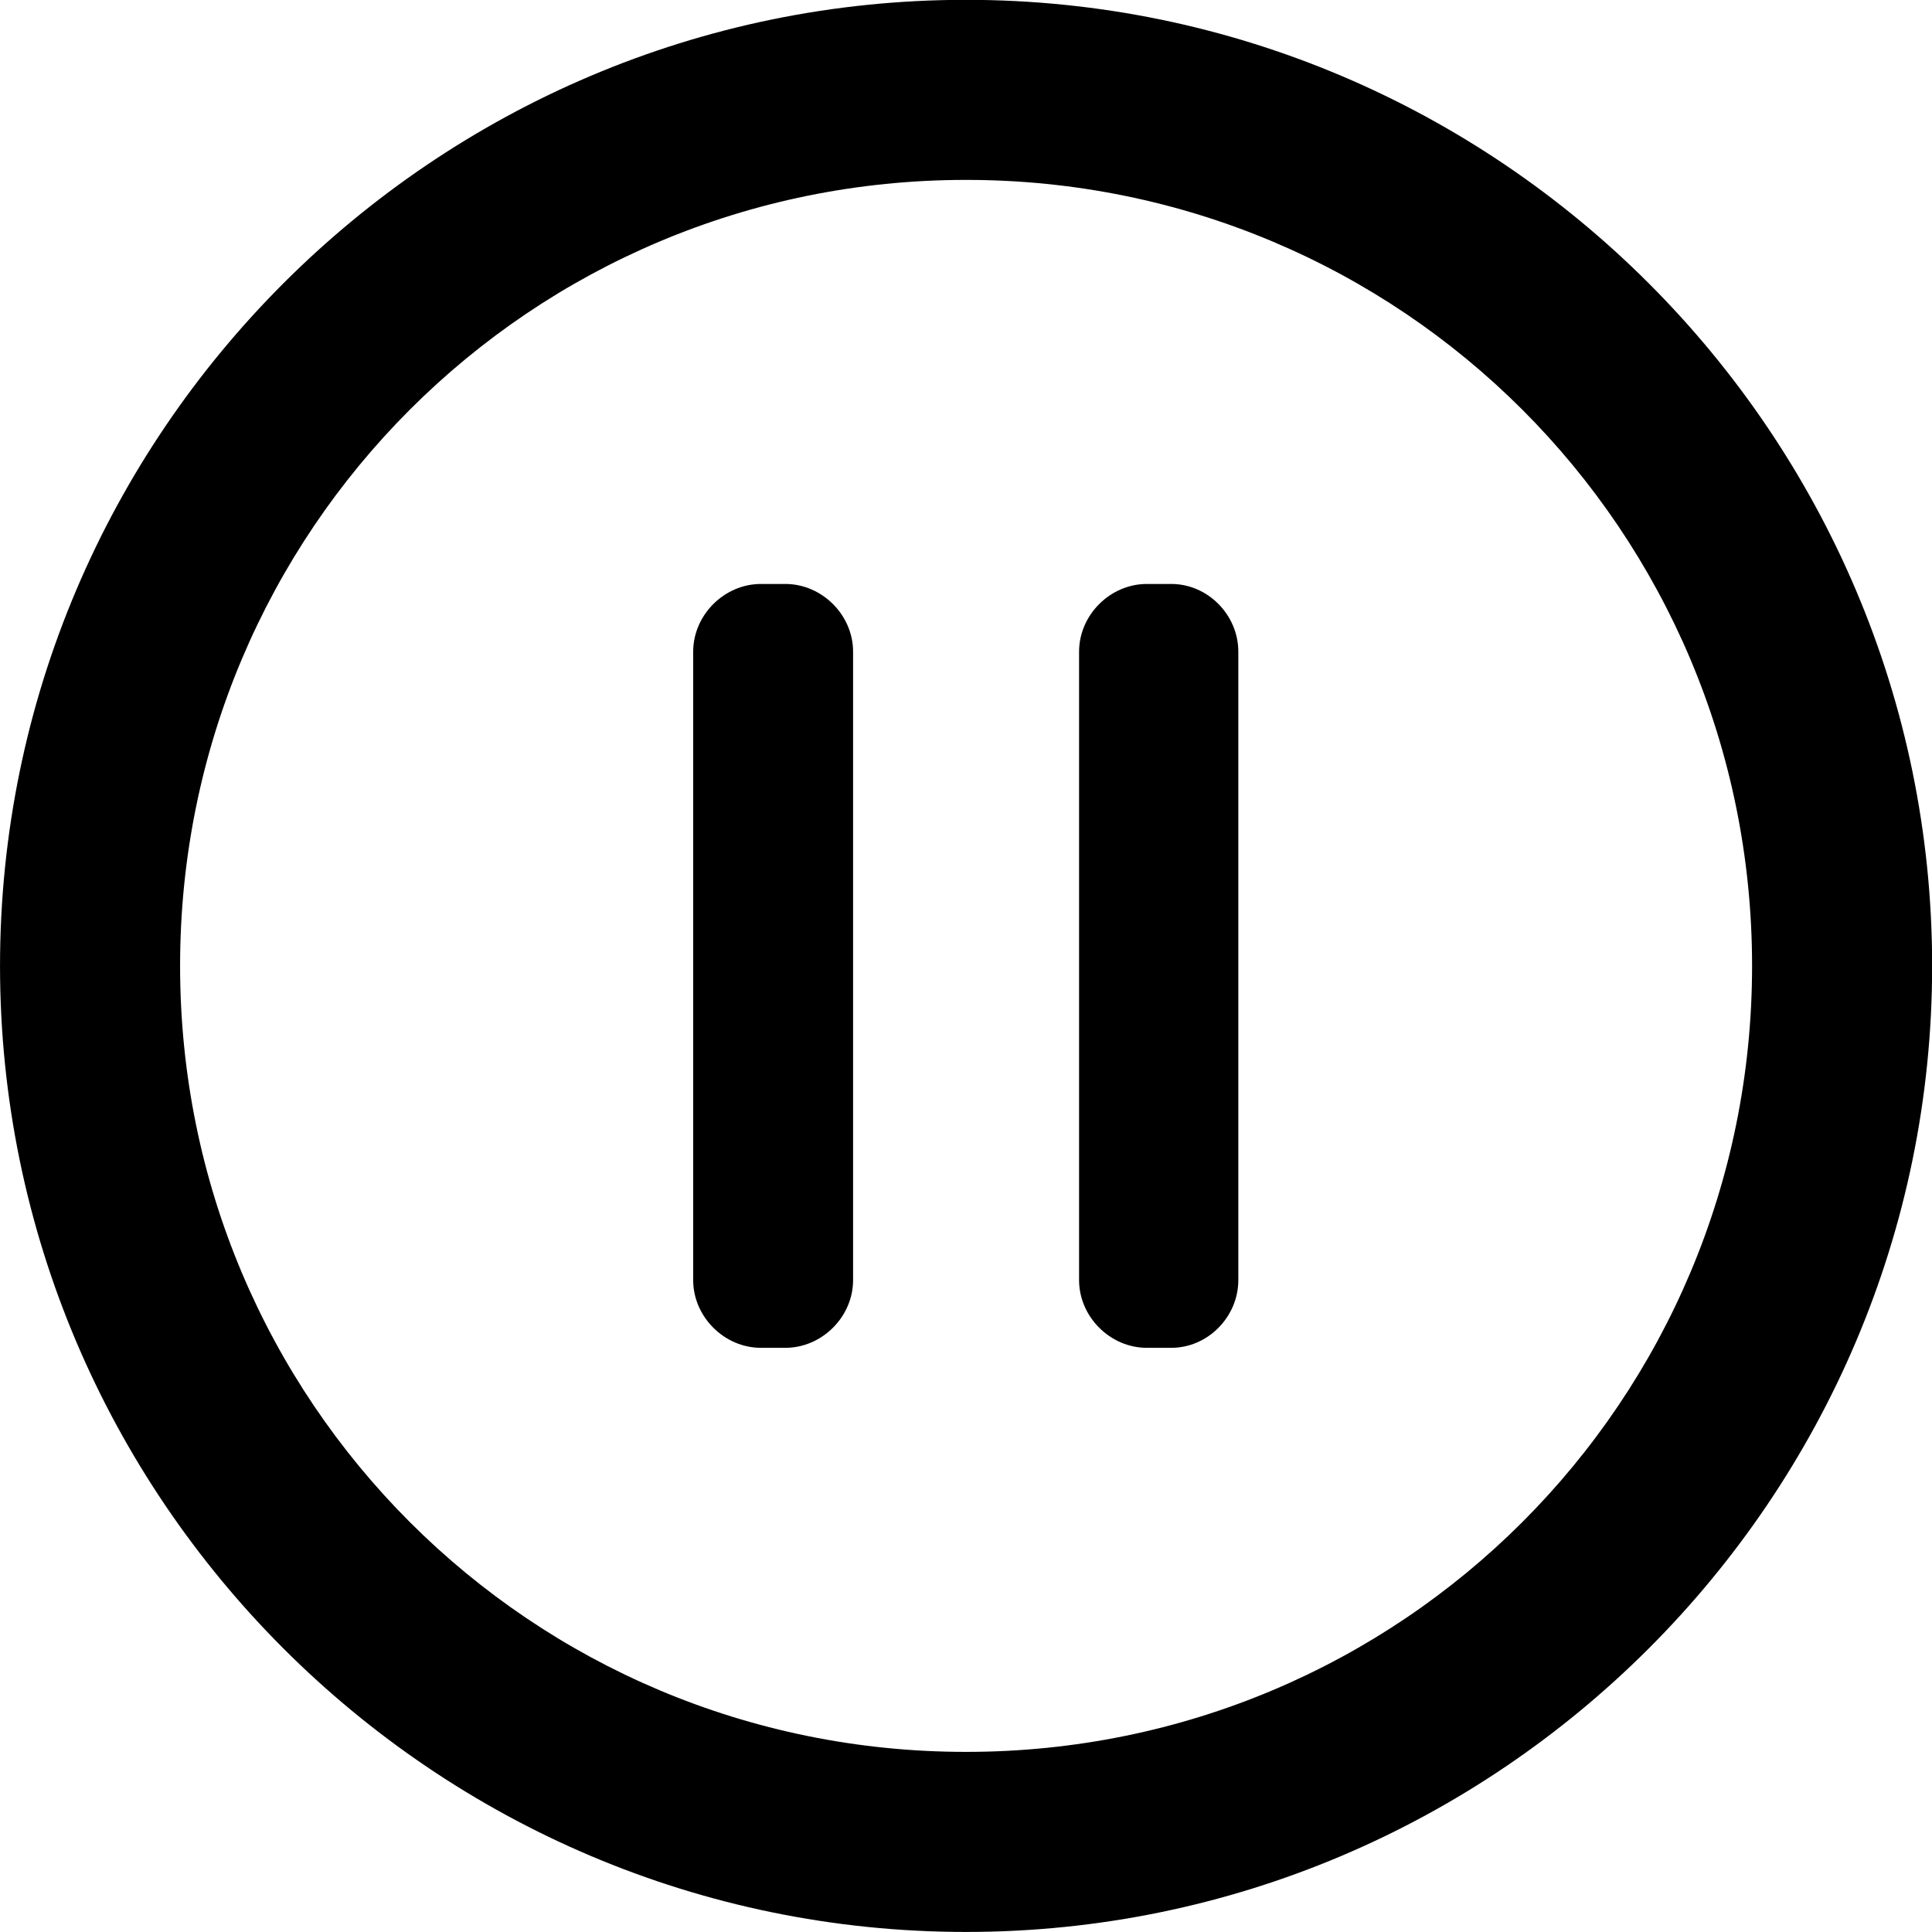
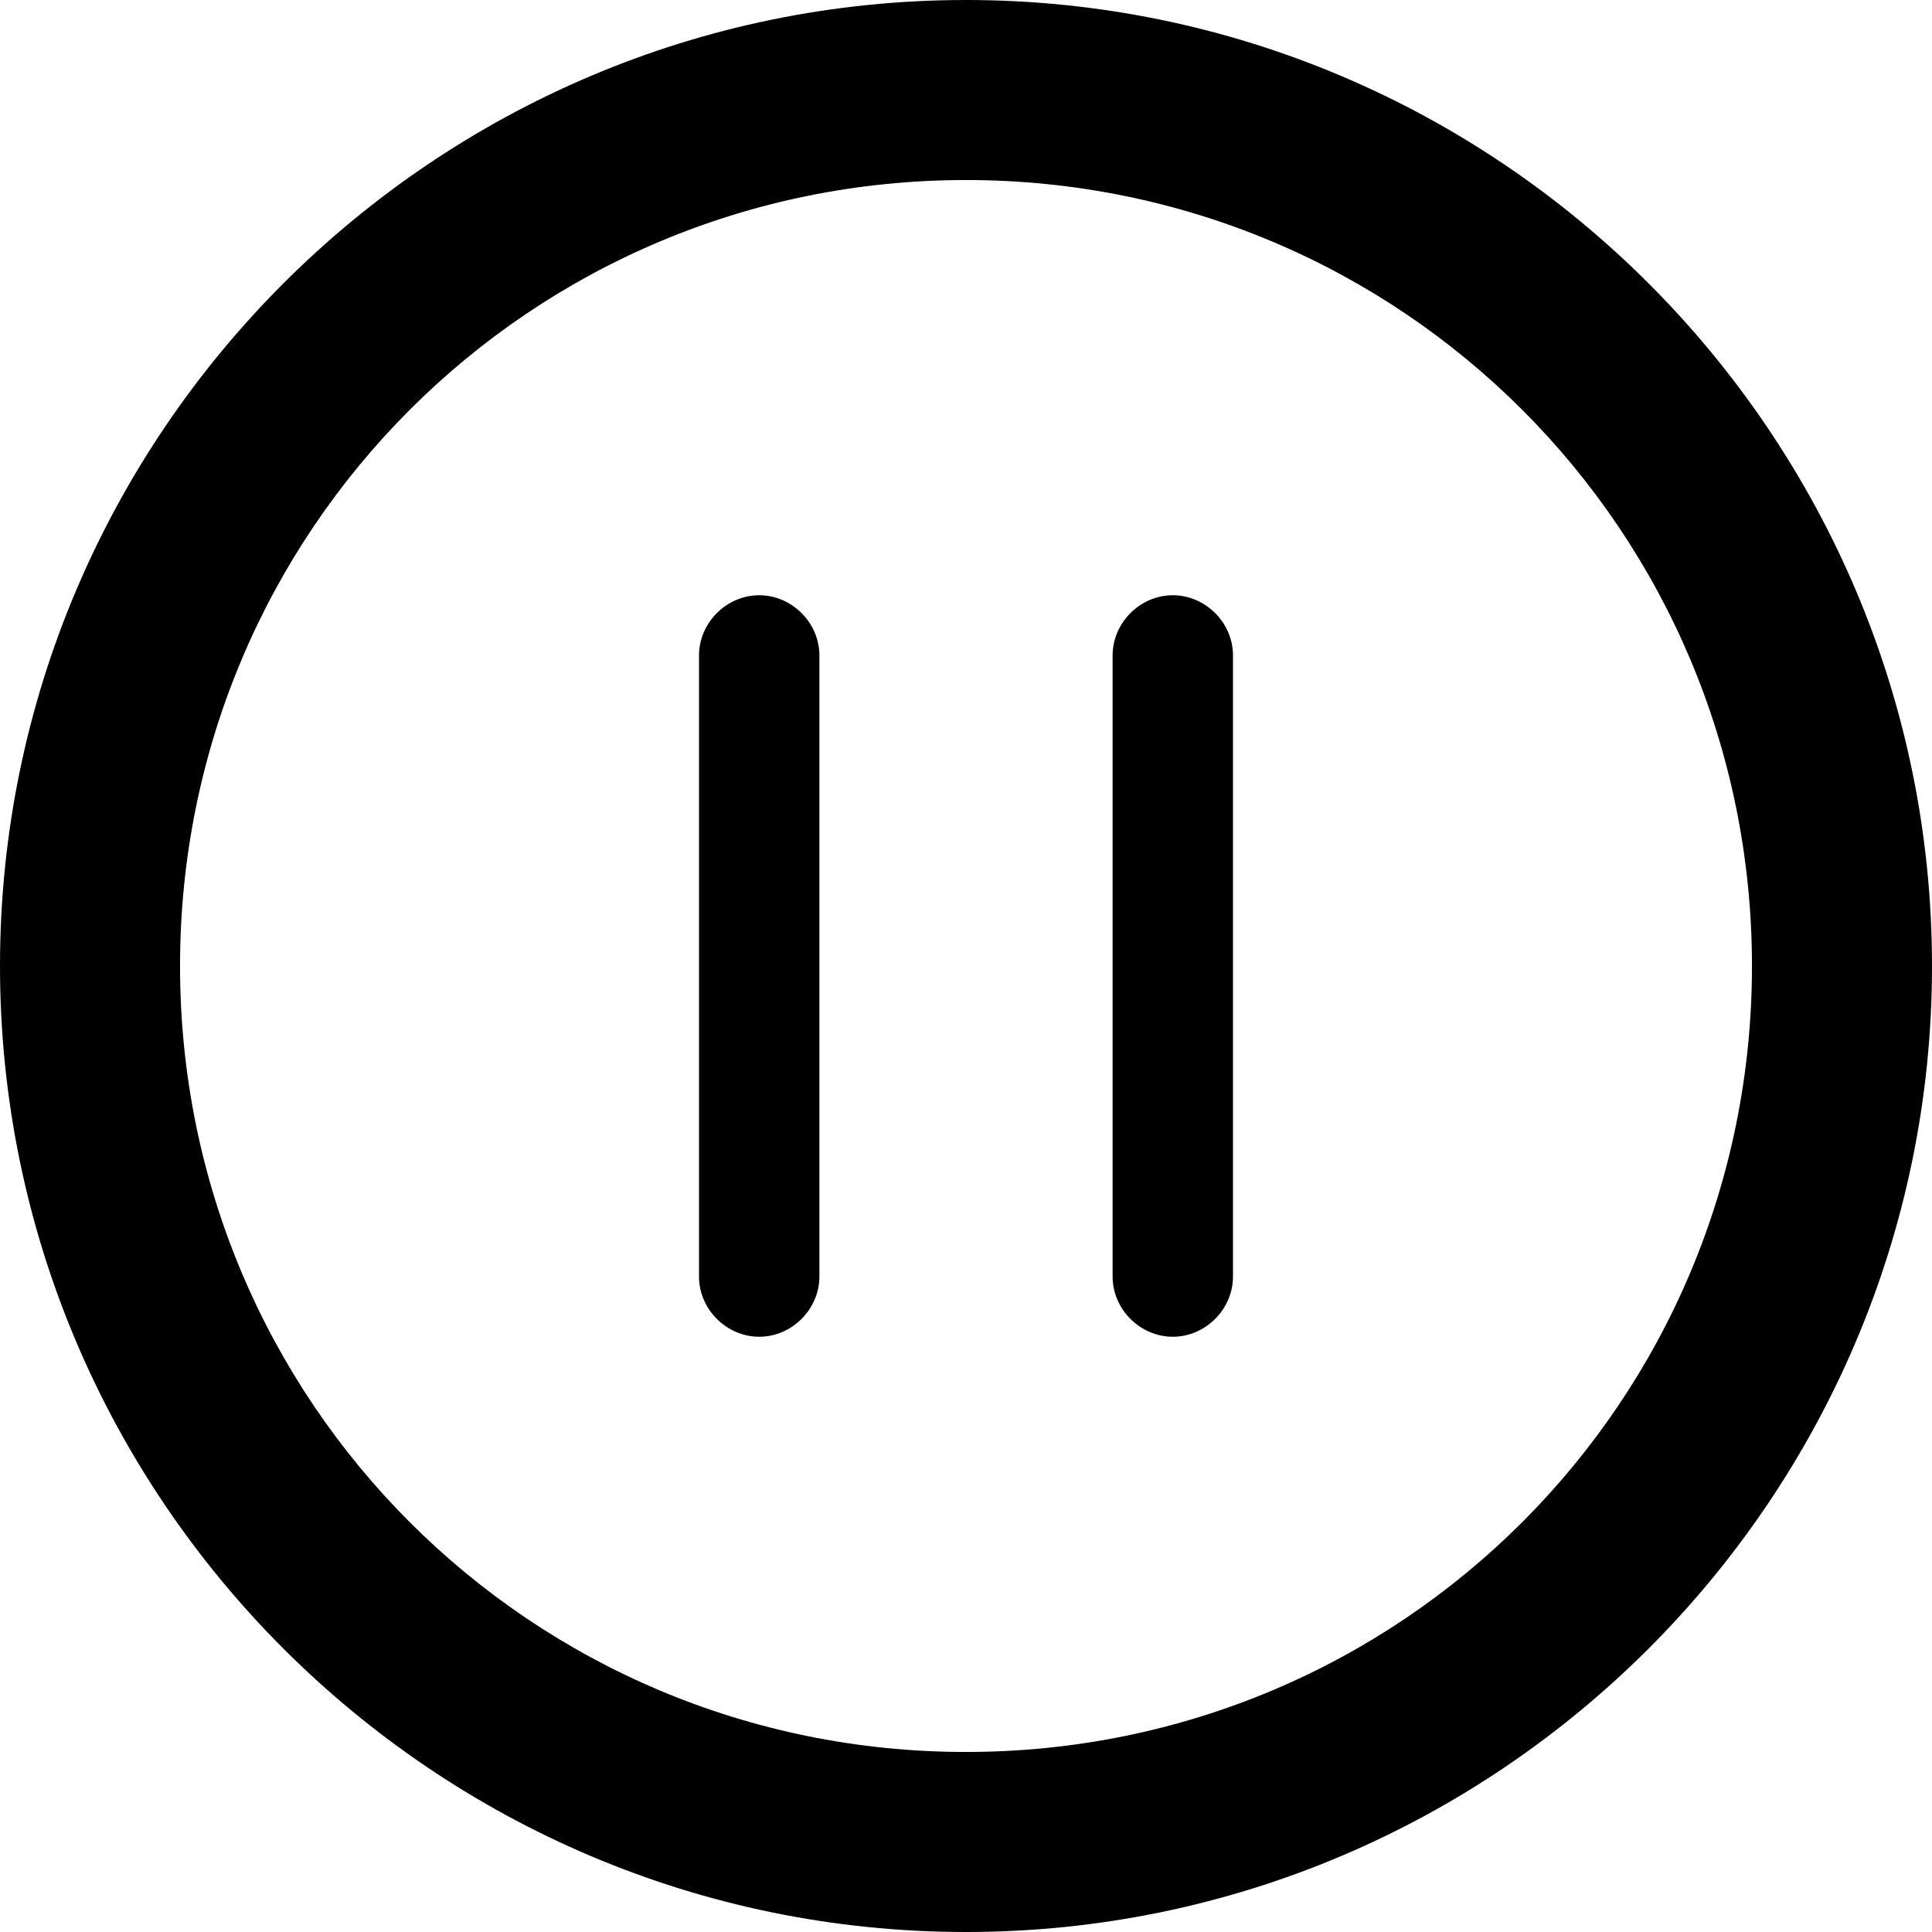
<svg xmlns="http://www.w3.org/2000/svg" height="40" viewBox="0 -960 960 960" width="40" version="1.1" id="svg4">
  <defs id="defs8" />
  <g id="g5317" transform="matrix(164.1683,0,0,164.1683,-11923.367,-11490.822)" style="fill:#000000;fill-opacity:1">
-     <path style="color:#000000;fill:#000000;fill-rule:evenodd;-inkscape-stroke:none;fill-opacity:1" d="m 75.553,64.146 c -1.611,0 -2.924,1.313 -2.924,2.924 0,1.611 1.313,2.924 2.924,2.924 1.611,0 2.924,-1.313 2.924,-2.924 0,-1.611 -1.313,-2.924 -2.924,-2.924 z m 0,0.545 c 1.317,0 2.379,1.061 2.379,2.379 0,1.317 -1.061,2.379 -2.379,2.379 -1.317,0 -2.379,-1.061 -2.379,-2.379 0,-1.317 1.061,-2.379 2.379,-2.379 z" id="circle1831" />
-     <g id="rect1835" style="fill:#000000;fill-opacity:1">
-       <path style="color:#000000;fill:#000000;fill-opacity:1;fill-rule:evenodd;stroke-width:0.275;-inkscape-stroke:none" d="m 74.932,66.051 h 0.074 c 0.037,0 0.068,0.03 0.068,0.068 v 1.904 c 0,0.037 -0.03,0.068 -0.068,0.068 h -0.074 c -0.037,0 -0.068,-0.03 -0.068,-0.068 v -1.904 c 0,-0.037 0.03,-0.068 0.068,-0.068 z" id="path1537" />
-       <path style="color:#000000;fill:#000000;fill-opacity:1;fill-rule:evenodd;-inkscape-stroke:none" d="m 74.932,65.914 c -0.111,10e-7 -0.205,0.094 -0.205,0.205 v 1.902 c 10e-7,0.111 0.094,0.205 0.205,0.205 h 0.074 c 0.111,0 0.205,-0.094 0.205,-0.205 v -1.902 c 0,-0.111 -0.094,-0.205 -0.205,-0.205 z" id="path1539" />
-     </g>
-     <g id="rect1837" style="fill:#000000;fill-opacity:1">
-       <path style="color:#000000;fill:#000000;fill-opacity:1;fill-rule:evenodd;stroke-width:0.275;-inkscape-stroke:none" d="m 76.099,66.051 h 0.074 c 0.037,0 0.068,0.03 0.068,0.068 v 1.904 c 0,0.037 -0.03,0.068 -0.068,0.068 H 76.099 c -0.037,0 -0.068,-0.03 -0.068,-0.068 v -1.904 c 0,-0.037 0.03,-0.068 0.068,-0.068 z" id="path1531" />
-       <path style="color:#000000;fill:#000000;fill-opacity:1;fill-rule:evenodd;-inkscape-stroke:none" d="m 76.1,65.914 c -0.111,10e-7 -0.205,0.094 -0.205,0.205 v 1.902 c 0,0.111 0.094,0.205 0.205,0.205 h 0.074 c 0.111,0 0.203,-0.094 0.203,-0.205 v -1.902 c 0,-0.111 -0.092,-0.205 -0.203,-0.205 z" id="path1533" />
-     </g>
+     <g id="rect1835" style="fill:#000000;fill-opacity:1" />
+     <g id="rect1837" style="fill:#000000;fill-opacity:1" />
+   </g>
+   <path style="color:#000000;fill:#000000;fill-rule:evenodd;stroke-width:164.168;-inkscape-stroke:none;fill-opacity:1" d="M 480,-960 C 215.505,-960 8.3221438e-5,-744.495 8.3221438e-5,-480 8.3221438e-5,-215.505 215.505,0 480,0 744.495,0 960,-215.505 960,-480 960,-744.495 744.495,-960 480,-960 Z m 0,89.459 c 216.29,0 390.541,174.251 390.541,390.541 0,216.29 -174.251,390.541 -390.541,390.541 -216.29,0 -390.541,-174.251 -390.541,-390.541 0,-216.29 174.251,-390.541 390.541,-390.541 z" id="circle1831-7" />
+   <g id="path736">
+     <path style="color:#000000;fill:#000000;fill-rule:evenodd;stroke-width:37.922;-inkscape-stroke:none" d="m 377.243,-645.265 c 6.065,0 10.948,4.883 10.948,10.948 v 308.634 c 0,6.065 -4.883,10.948 -10.948,10.948 -6.065,0 -10.948,-4.883 -10.948,-10.948 v -308.634 c 0,-6.065 4.883,-10.948 10.948,-10.948 z" id="path8705" />
+     <path style="color:#000000;fill:#000000;fill-rule:evenodd;-inkscape-stroke:none" d="m 377.244,-664.227 c -16.242,0 -29.91,13.668 -29.91,29.91 v 308.633 c 0,16.242 13.668,29.91 29.91,29.91 16.242,0 29.908,-13.668 29.908,-29.91 v -308.633 c 0,-16.242 -13.666,-29.91 -29.908,-29.91 z" id="path8707" />
+   </g>
+   <g id="path738">
+     <path style="color:#000000;fill:#000000;fill-rule:evenodd;stroke-width:37.923;-inkscape-stroke:none" d="m 582.756,-645.265 c 6.065,0 10.948,4.883 10.948,10.948 v 308.634 c 0,6.065 -4.883,10.948 -10.948,10.948 -6.065,0 -10.948,-4.883 -10.948,-10.948 v -308.634 c 0,-6.065 4.883,-10.948 10.948,-10.948 z" id="path8711" />
+     <path style="color:#000000;fill:#000000;fill-rule:evenodd;-inkscape-stroke:none" d="m 582.756,-664.227 c -16.243,0 -29.908,13.668 -29.908,29.91 v 308.633 c 0,16.243 13.666,29.91 29.908,29.91 16.243,0 29.91,-13.668 29.91,-29.91 v -308.633 c 0,-16.243 -13.668,-29.91 -29.91,-29.91 z" id="path8713" />
  </g>
</svg>
